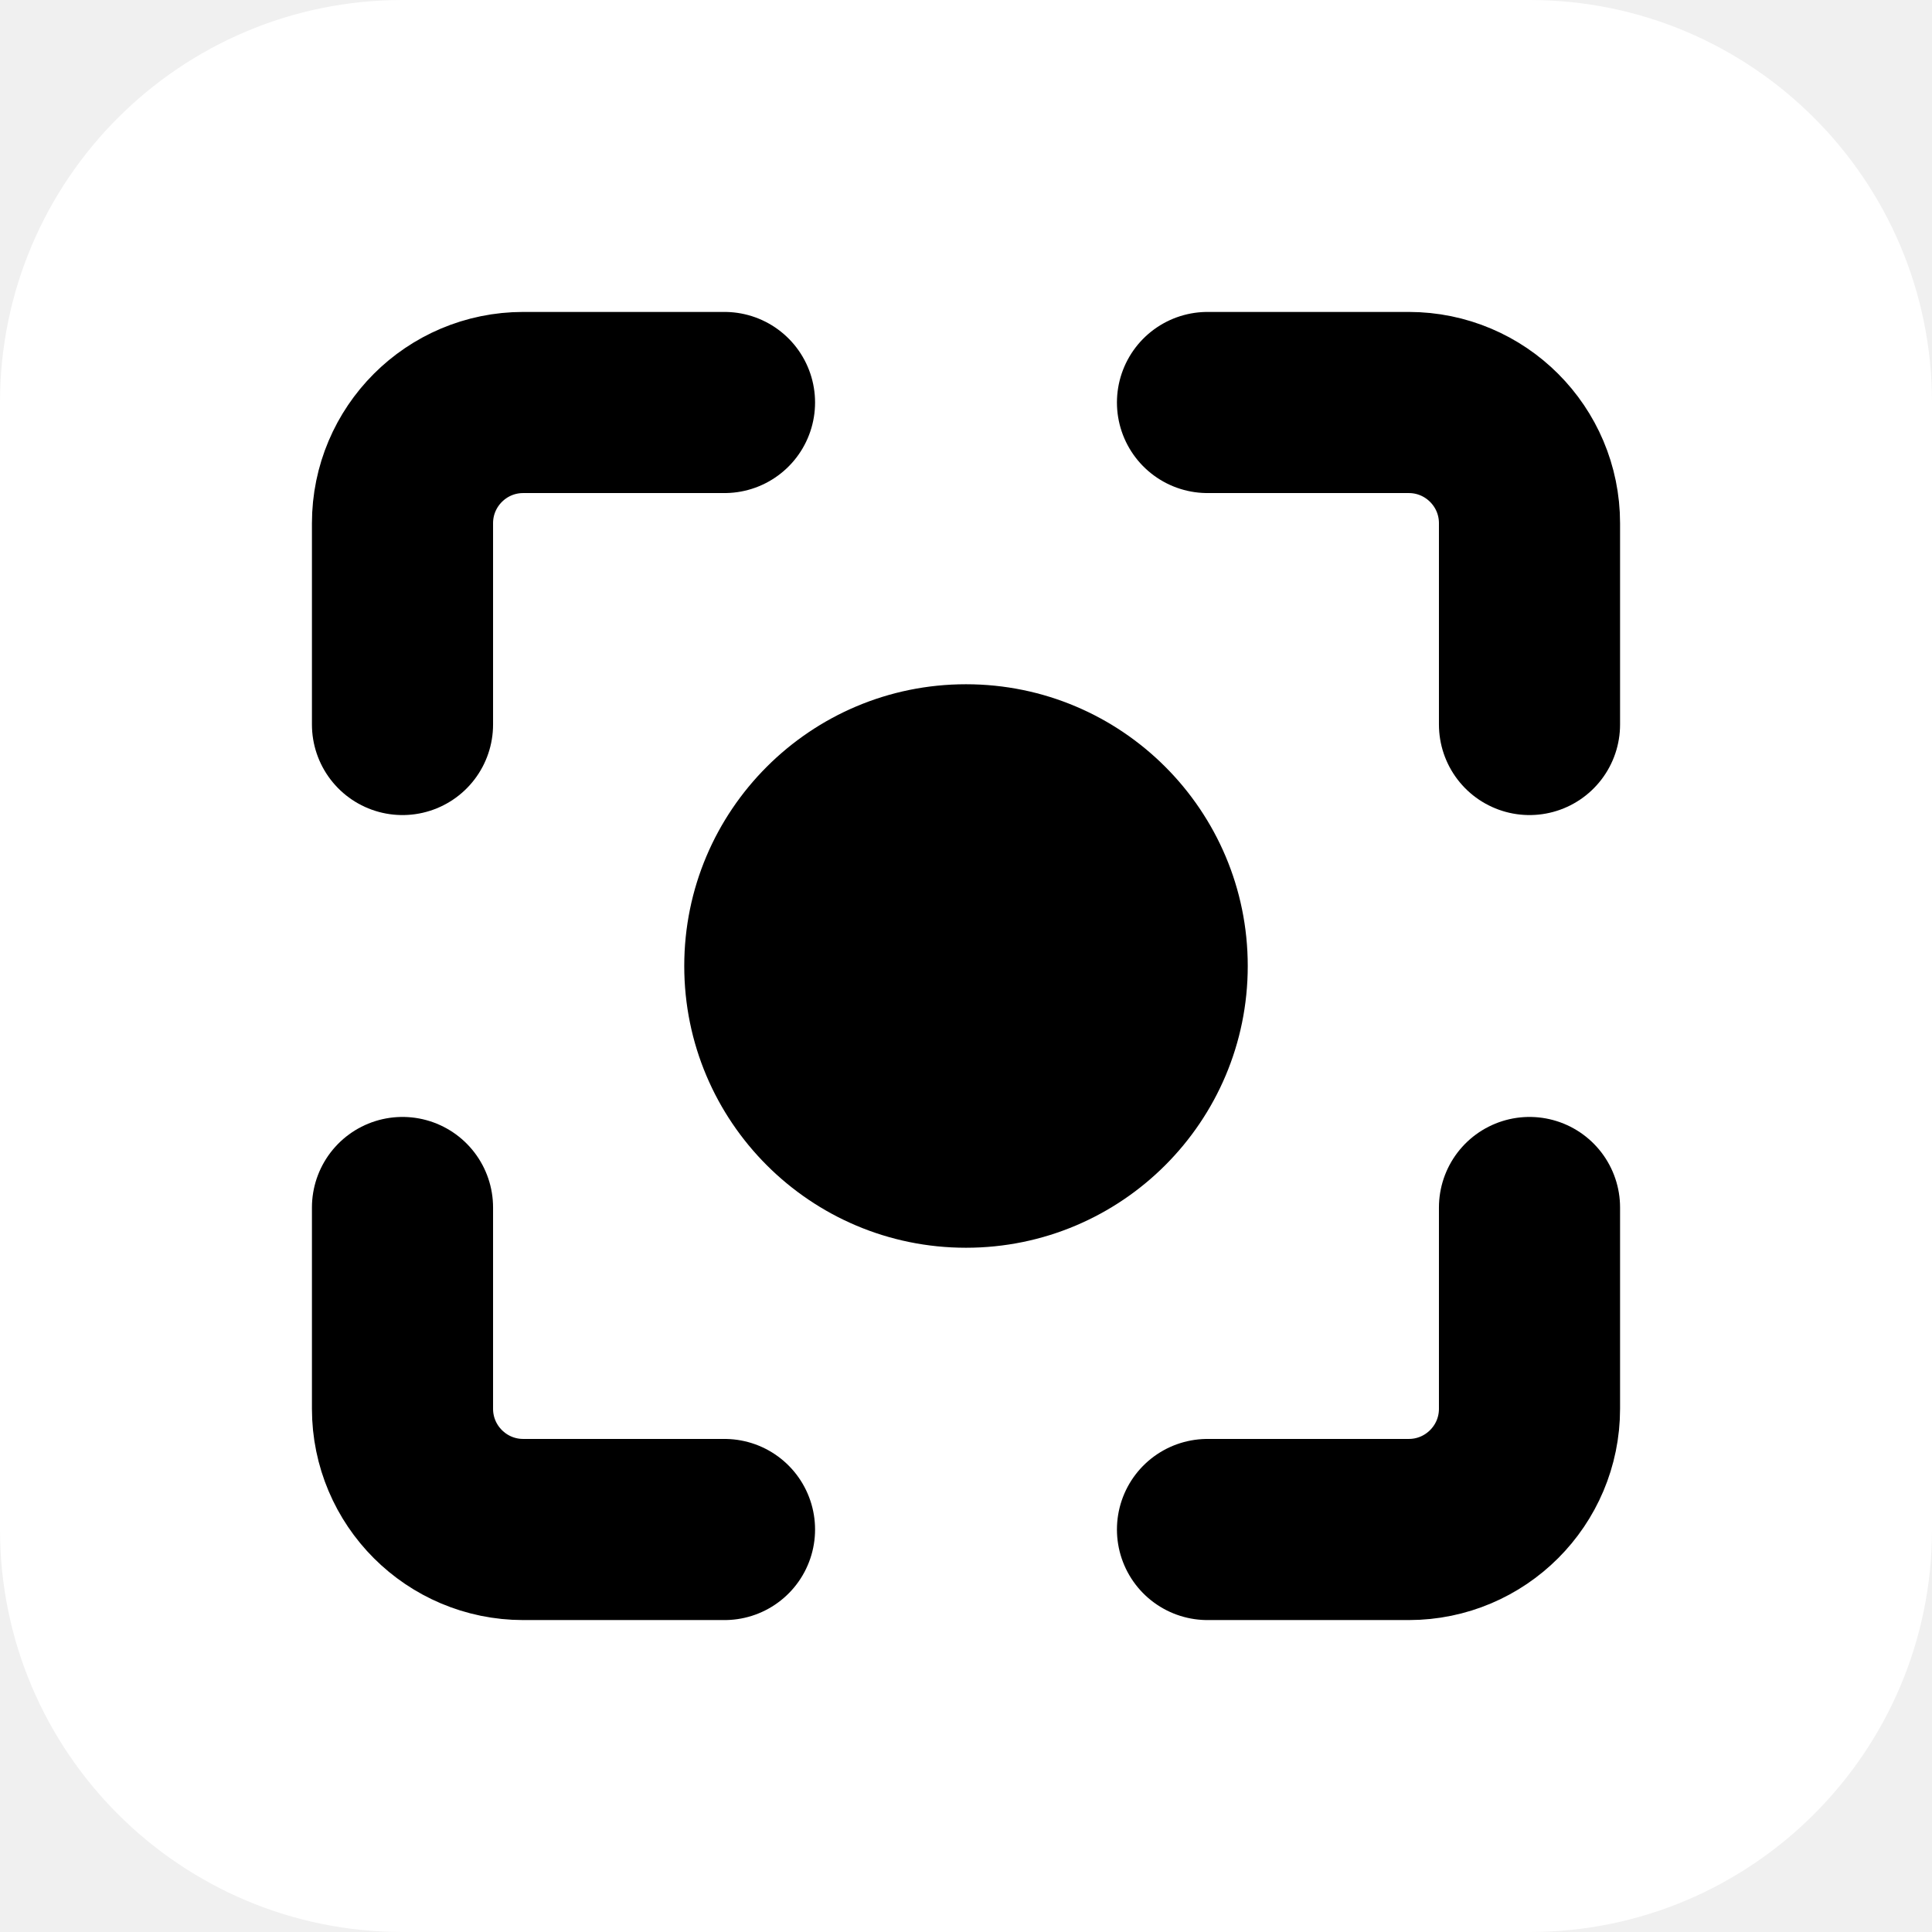
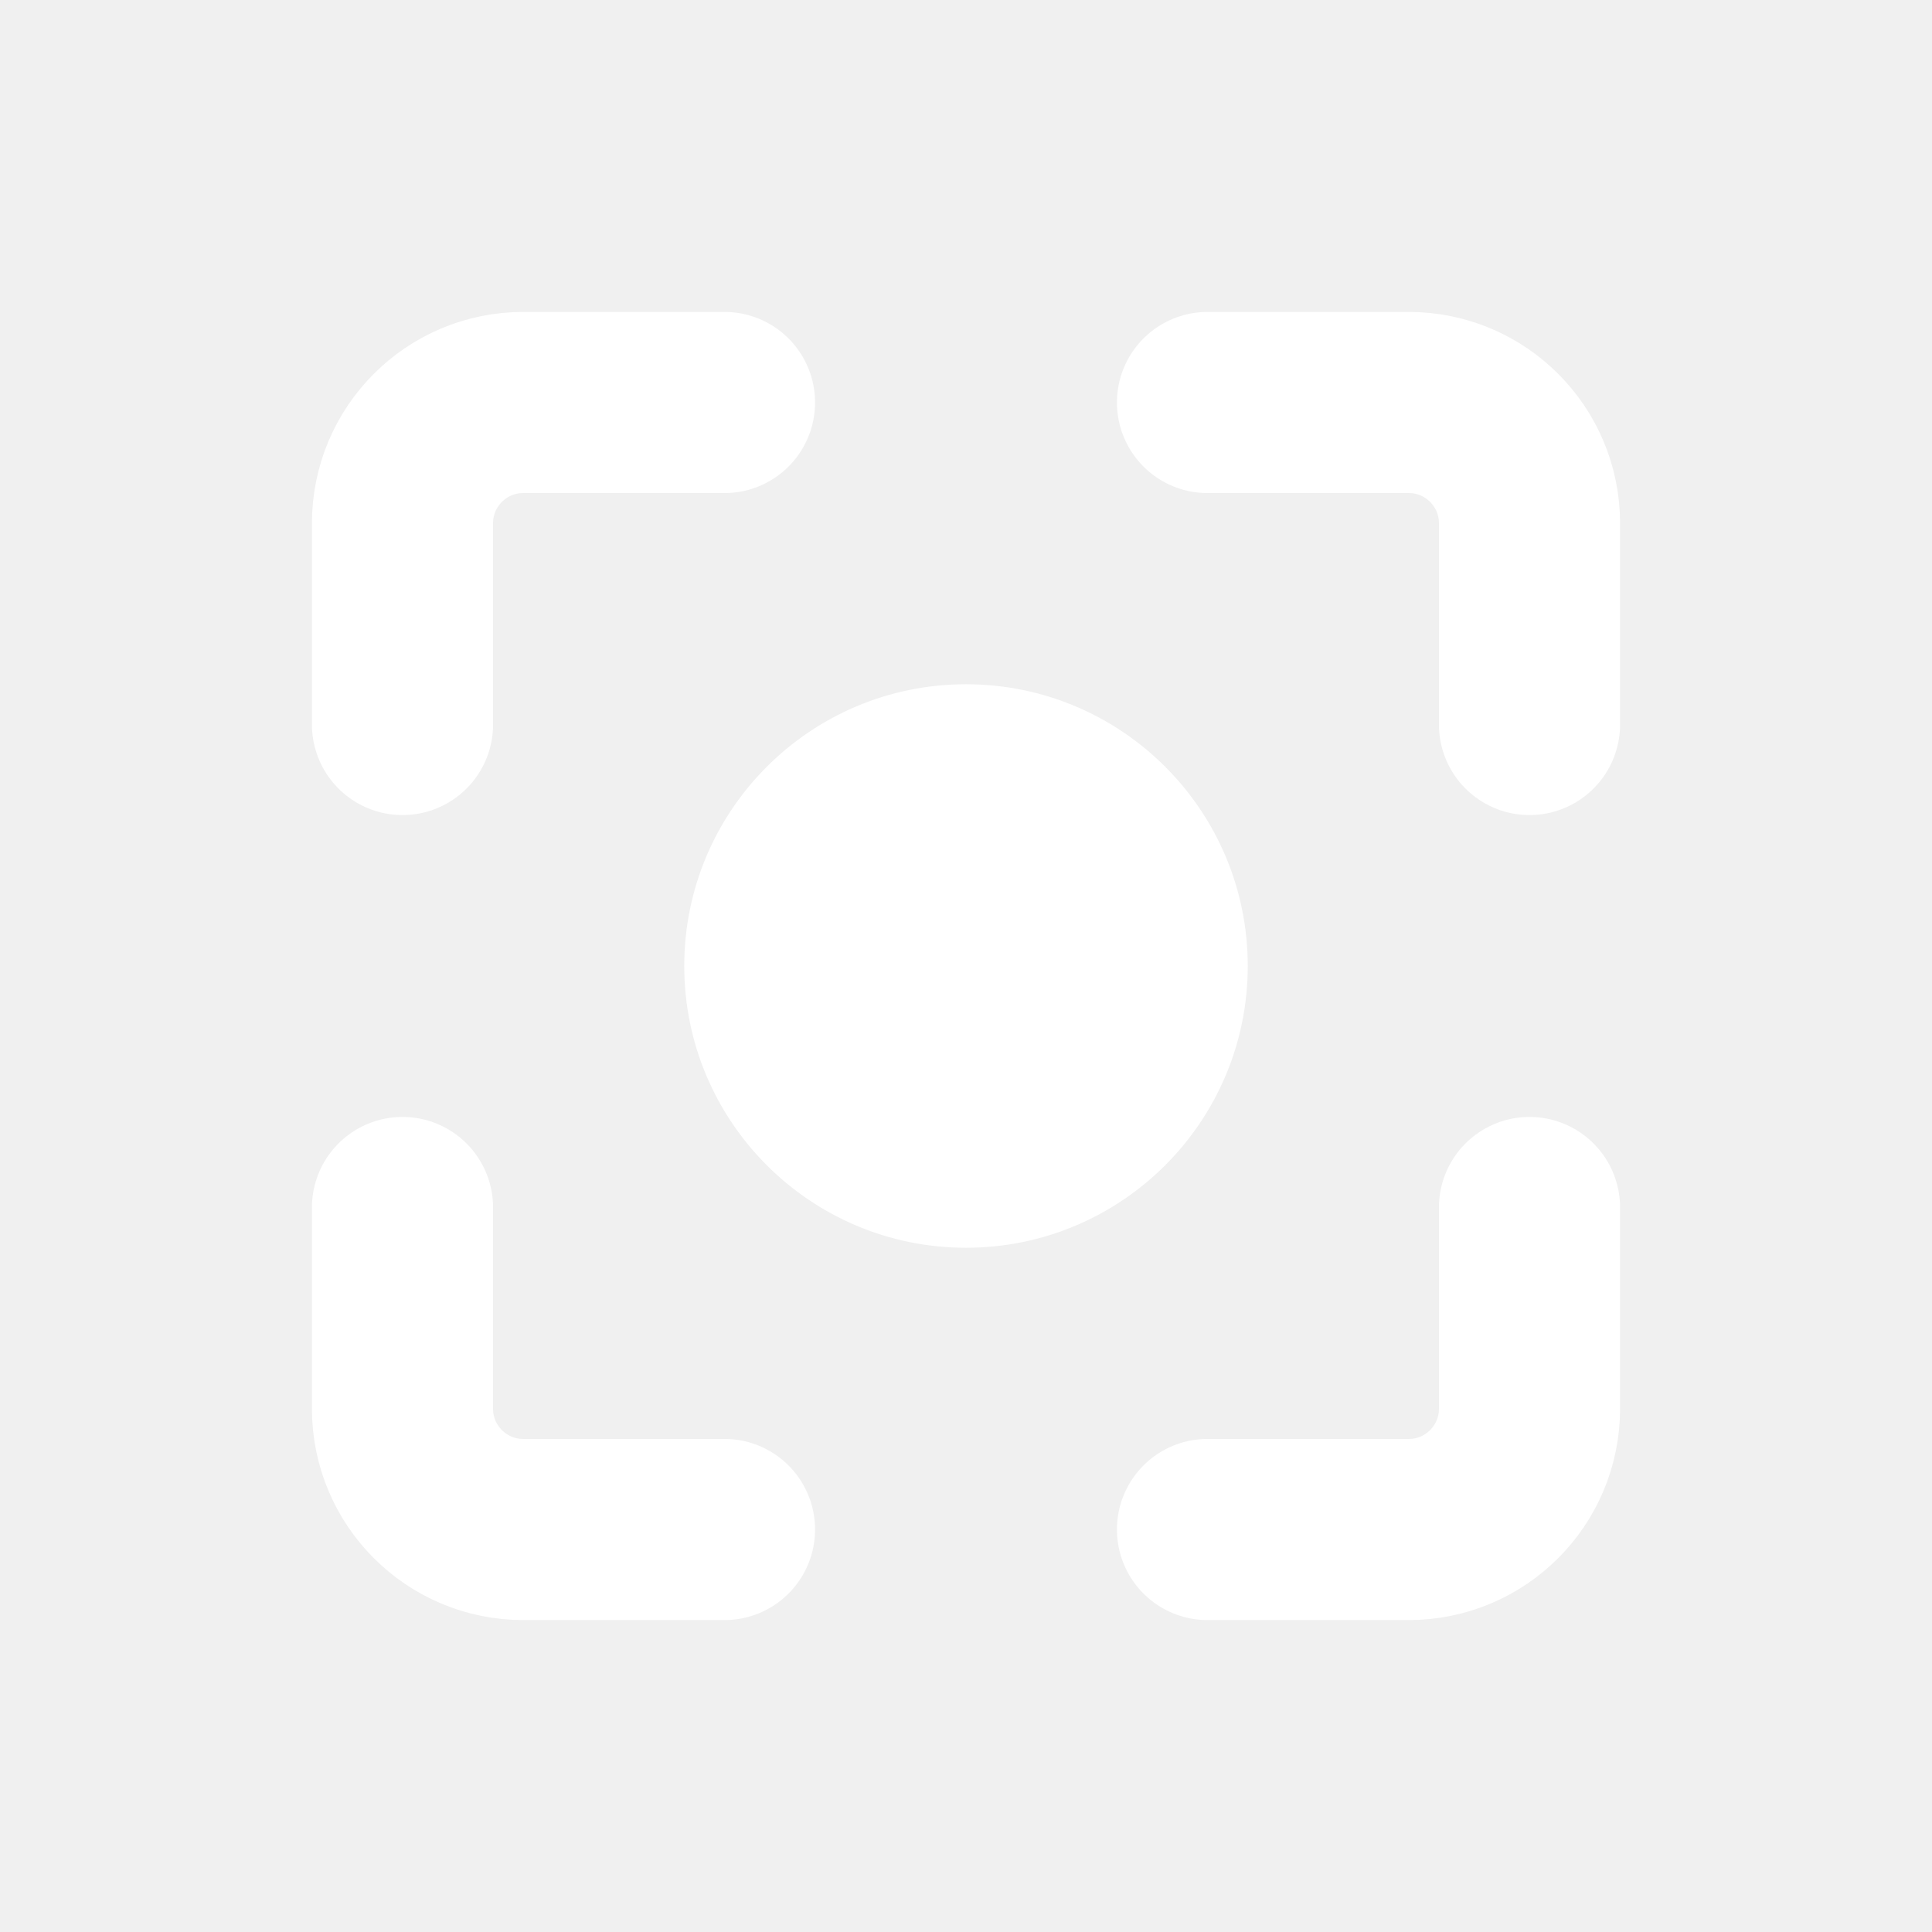
<svg xmlns="http://www.w3.org/2000/svg" viewBox="0 0 24 24" fill="none">
-   <rect width="24" height="24" rx="5" fill="#fff" />
-   <g stroke="#000" stroke-width="2.25" stroke-linecap="round" stroke-linejoin="round">
+   <g stroke="#fff" stroke-width="2.25" stroke-linecap="round" stroke-linejoin="round">
    <path d="M9 5H6.5A1.5 1.5 0 0 0 5 6.5V9" />
    <path d="M15 5H17.5A1.5 1.5 0 0 1 19 6.5V9" />
    <path d="M5 15V17.5A1.5 1.5 0 0 0 6.5 19H9" />
    <path d="M15 19H17.5A1.5 1.5 0 0 0 19 17.5V15" />
  </g>
-   <circle cx="12" cy="12" r="3.5" fill="#000" />
+   <circle cx="12" cy="12" r="3.5" fill="#fff" />
</svg>
